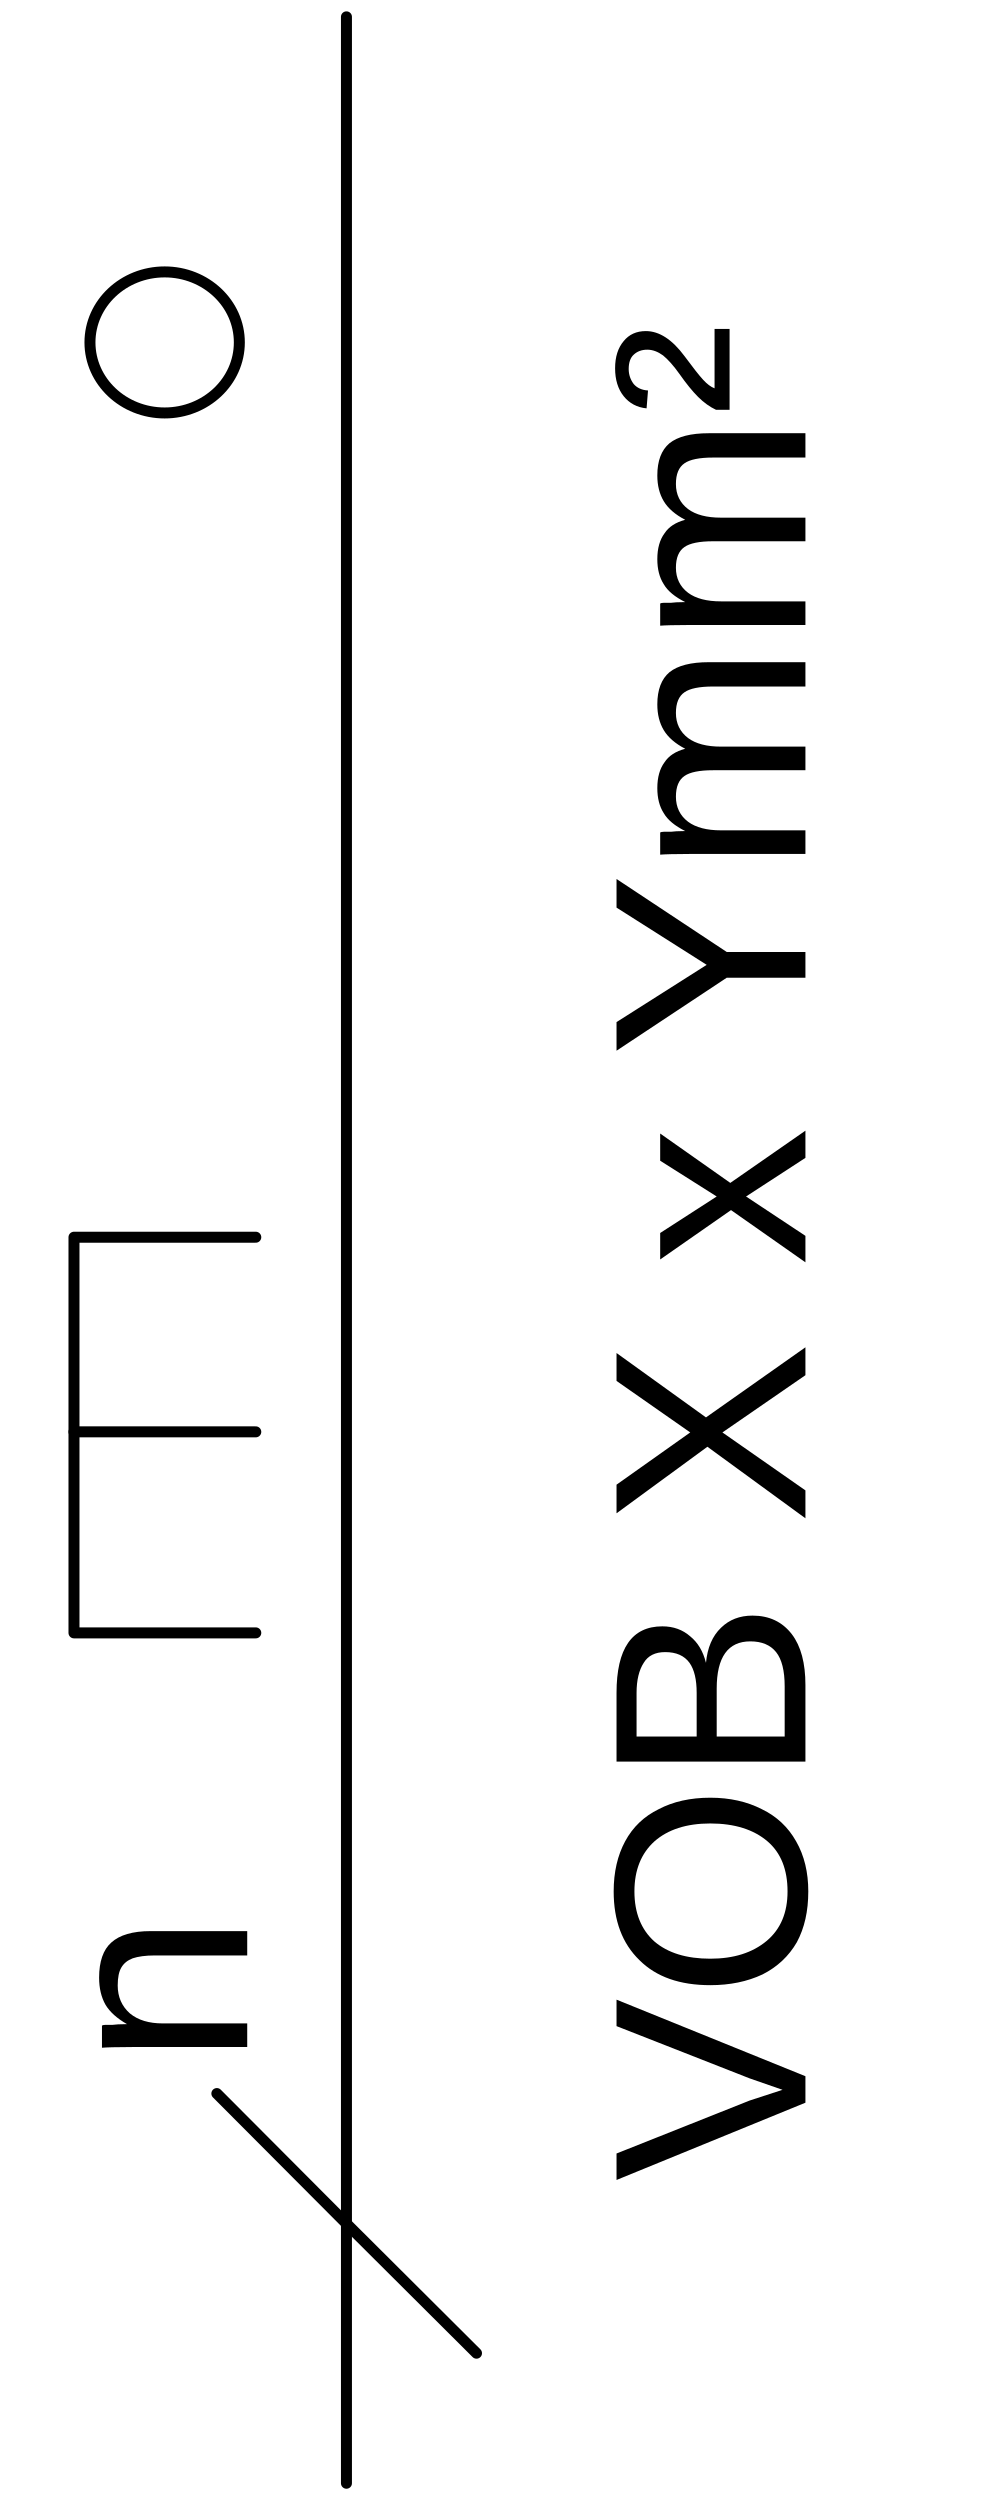
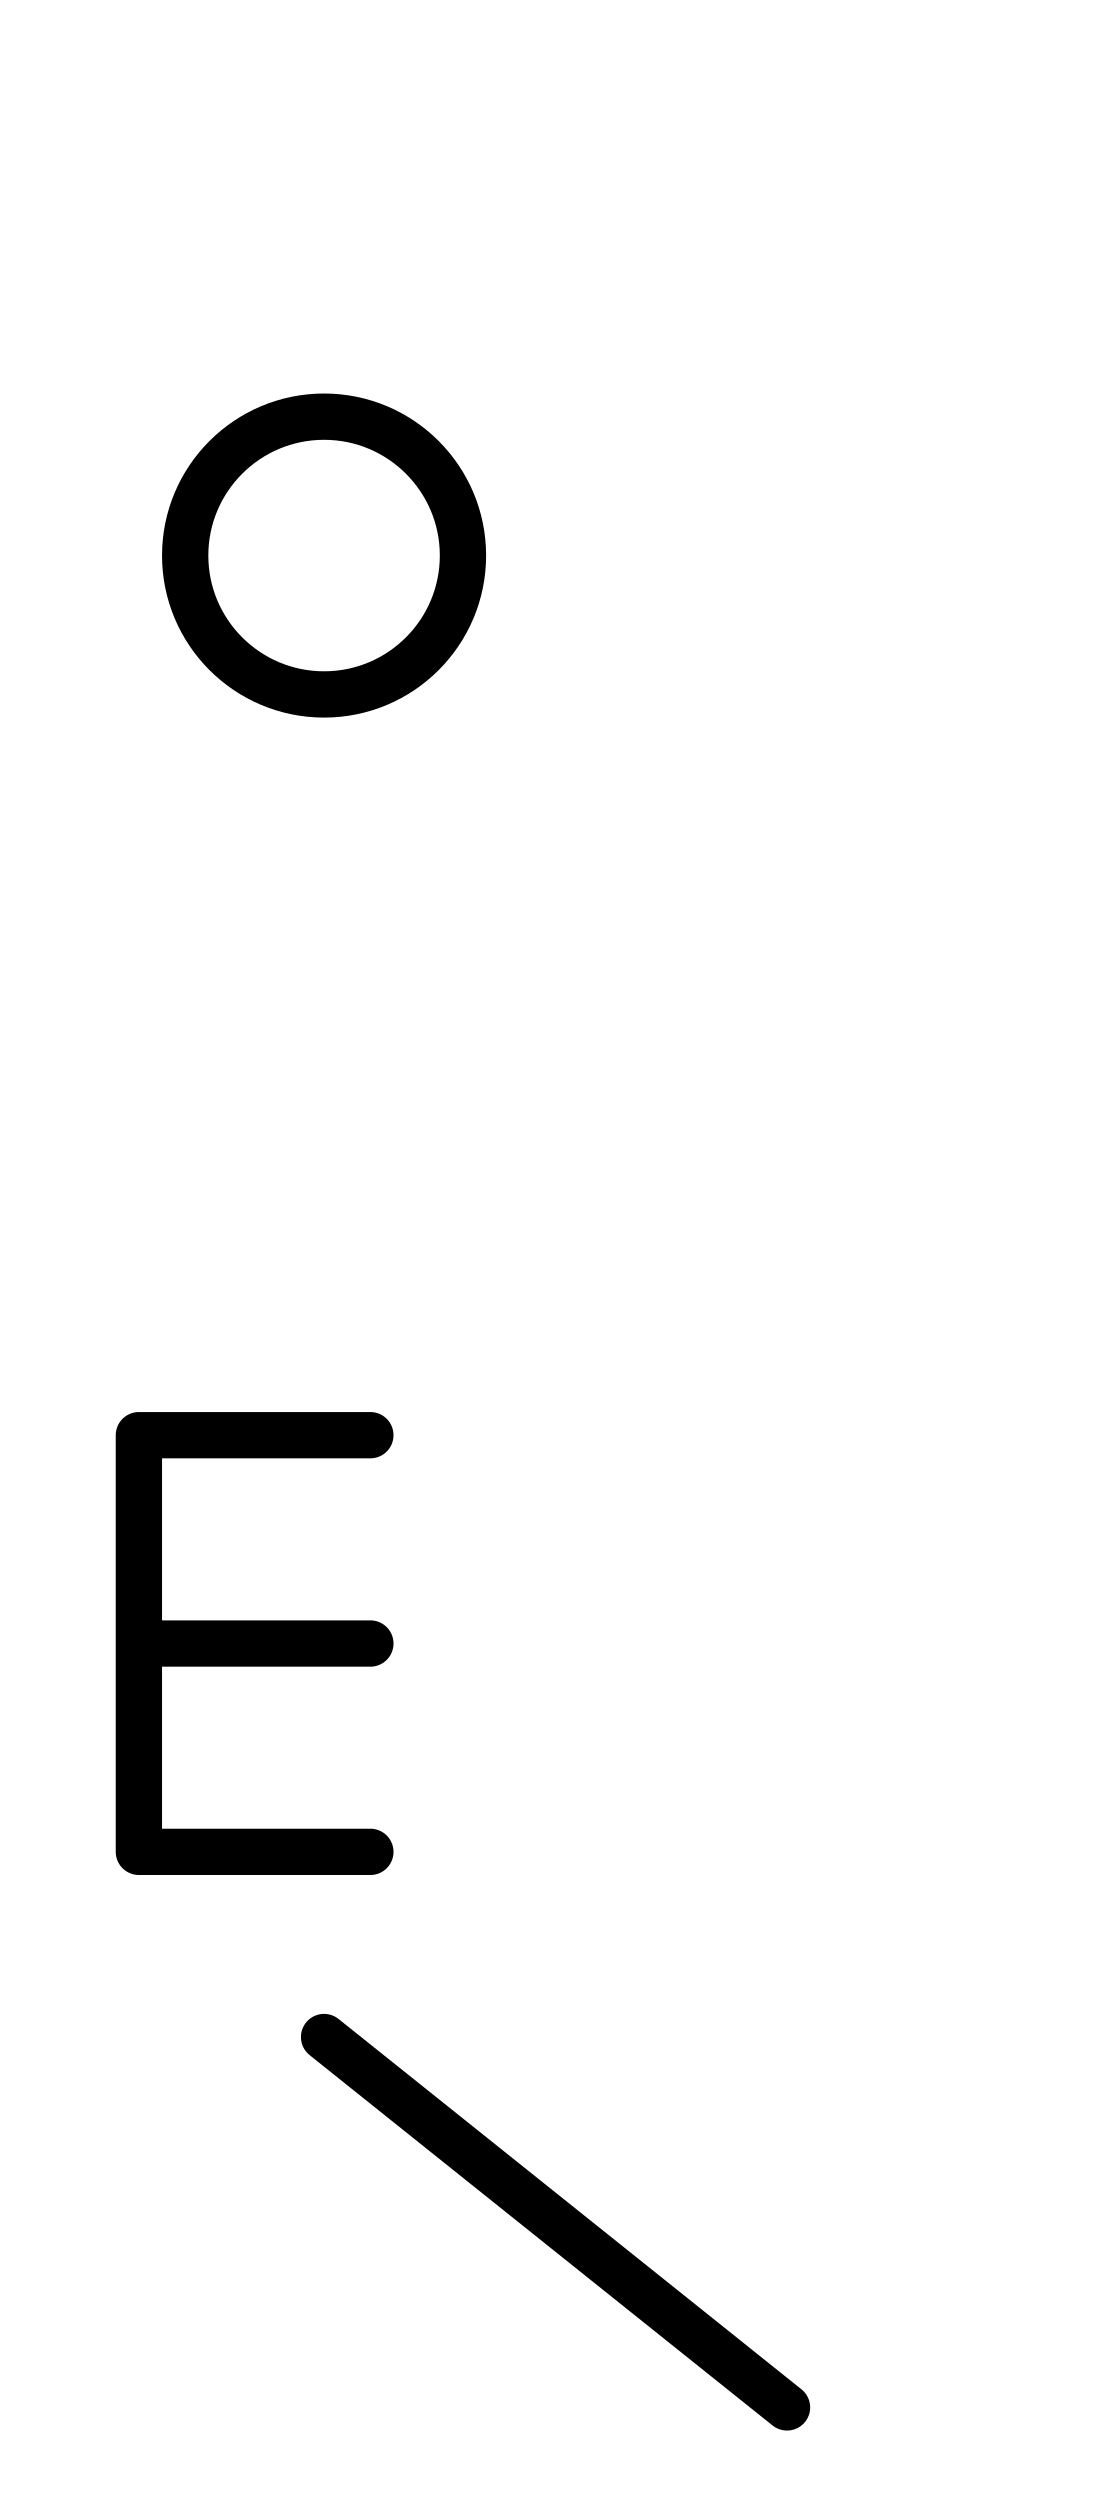
- <svg xmlns="http://www.w3.org/2000/svg" width="0.299in" height="0.758in" viewBox="0 0 21.535 54.578" xml:space="preserve" color-interpolation-filters="sRGB" class="st5">
-   <style type="text/css">
- 	
- 		.st1 {fill:none;stroke:none;stroke-linecap:round;stroke-linejoin:round;stroke-width:0.72}
- 		.st2 {fill:#000000;font-family:Arial;font-size:0.5em}
- 		.st3 {fill:none}
- 		.st4 {stroke:#000000;stroke-linecap:round;stroke-linejoin:round;stroke-width:0.24}
- 		.st5 {fill:none;fill-rule:evenodd;font-size:12px;overflow:visible;stroke-linecap:square;stroke-miterlimit:3}
- 	
- 	</style>
-   <g>
-     <g id="1" transform="translate(0.198234,-0.36)">
-       <g id="2">
-         <g id="3" transform="translate(-33.6019,54.5783) rotate(-90)">
-           <rect x="0" y="43.807" width="53.858" height="10.772" class="st1" />
-           <text x="6.59" y="50.99" class="st2">VOB X x Ymm²</text>
-         </g>
-         <g id="4" transform="translate(-48.909,49.4759) rotate(-90)">
-           <rect x="0" y="50.043" width="11.339" height="4.535" class="st1" />
-           <text x="4" y="54.11" class="st2">n</text>
-         </g>
-       </g>
-       <g id="5" transform="translate(1.41732,-1.42109E-014)">
-         <path d="M1.98 6.29 A1.63 1.539 -0 0 0 1.98 9.37 A1.63 1.539 180 1 0 1.98 6.29 Z" class="st3" />
-         <path d="M3.12 46.07 L5.95 48.91 L8.79 51.74" class="st4" />
-         <path d="M5.95 0.72 L5.95 48.91 L5.95 54.58" class="st4" />
-         <path d="M1.98 6.29 A1.63 1.539 -0 0 0 1.98 9.37 A1.63 1.539 180 1 0 1.98 6.29" class="st4" />
-         <path d="M3.97 36.01 L0 36.01 L0 27.37 L3.97 27.37" class="st4" />
-         <path d="M3.97 31.62 L0 31.62" class="st4" />
-       </g>
-     </g>
+ <svg xmlns="http://www.w3.org/2000/svg" viewBox="0 0 24 54" data-cadle-symbol="1">
+   <g fill="none" stroke="#000" stroke-width="1" stroke-linecap="round" stroke-linejoin="round">
+     <circle cx="7" cy="12" r="3" />
+     <path d="M8 31H3v9h5M8 35.5H3" />
+     <path d="m7 44 10 8" />
  </g>
</svg>
